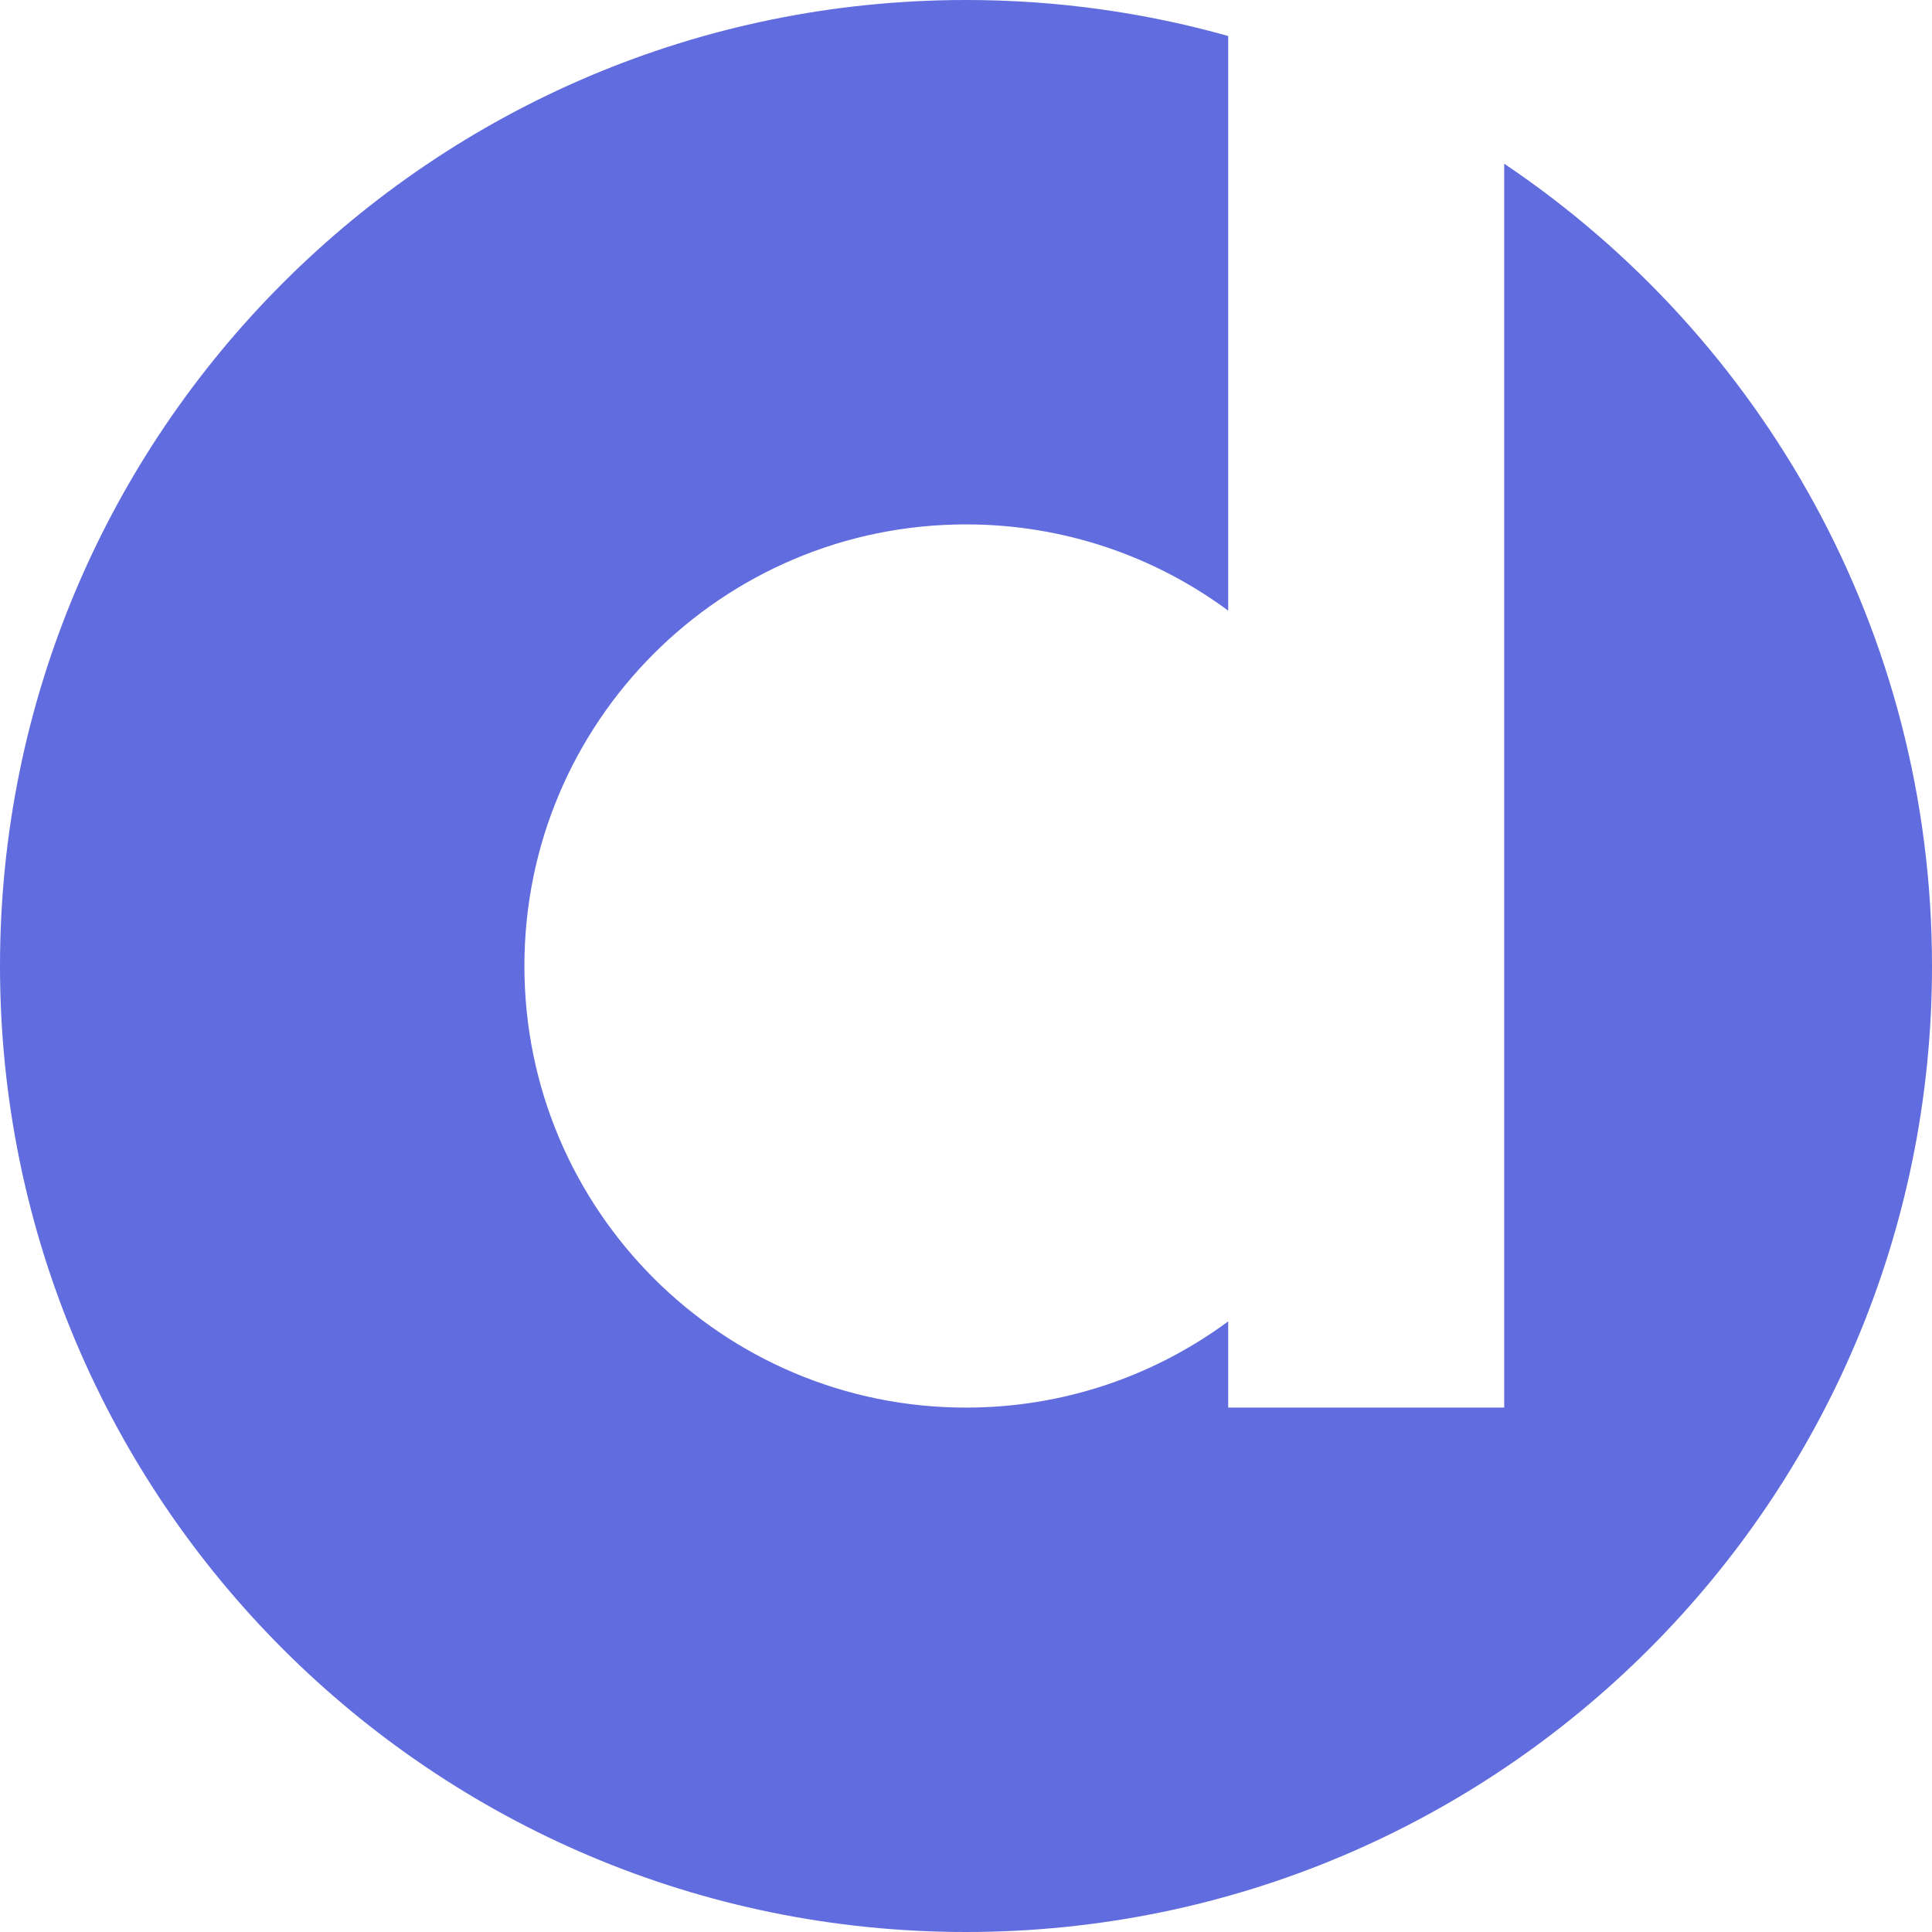
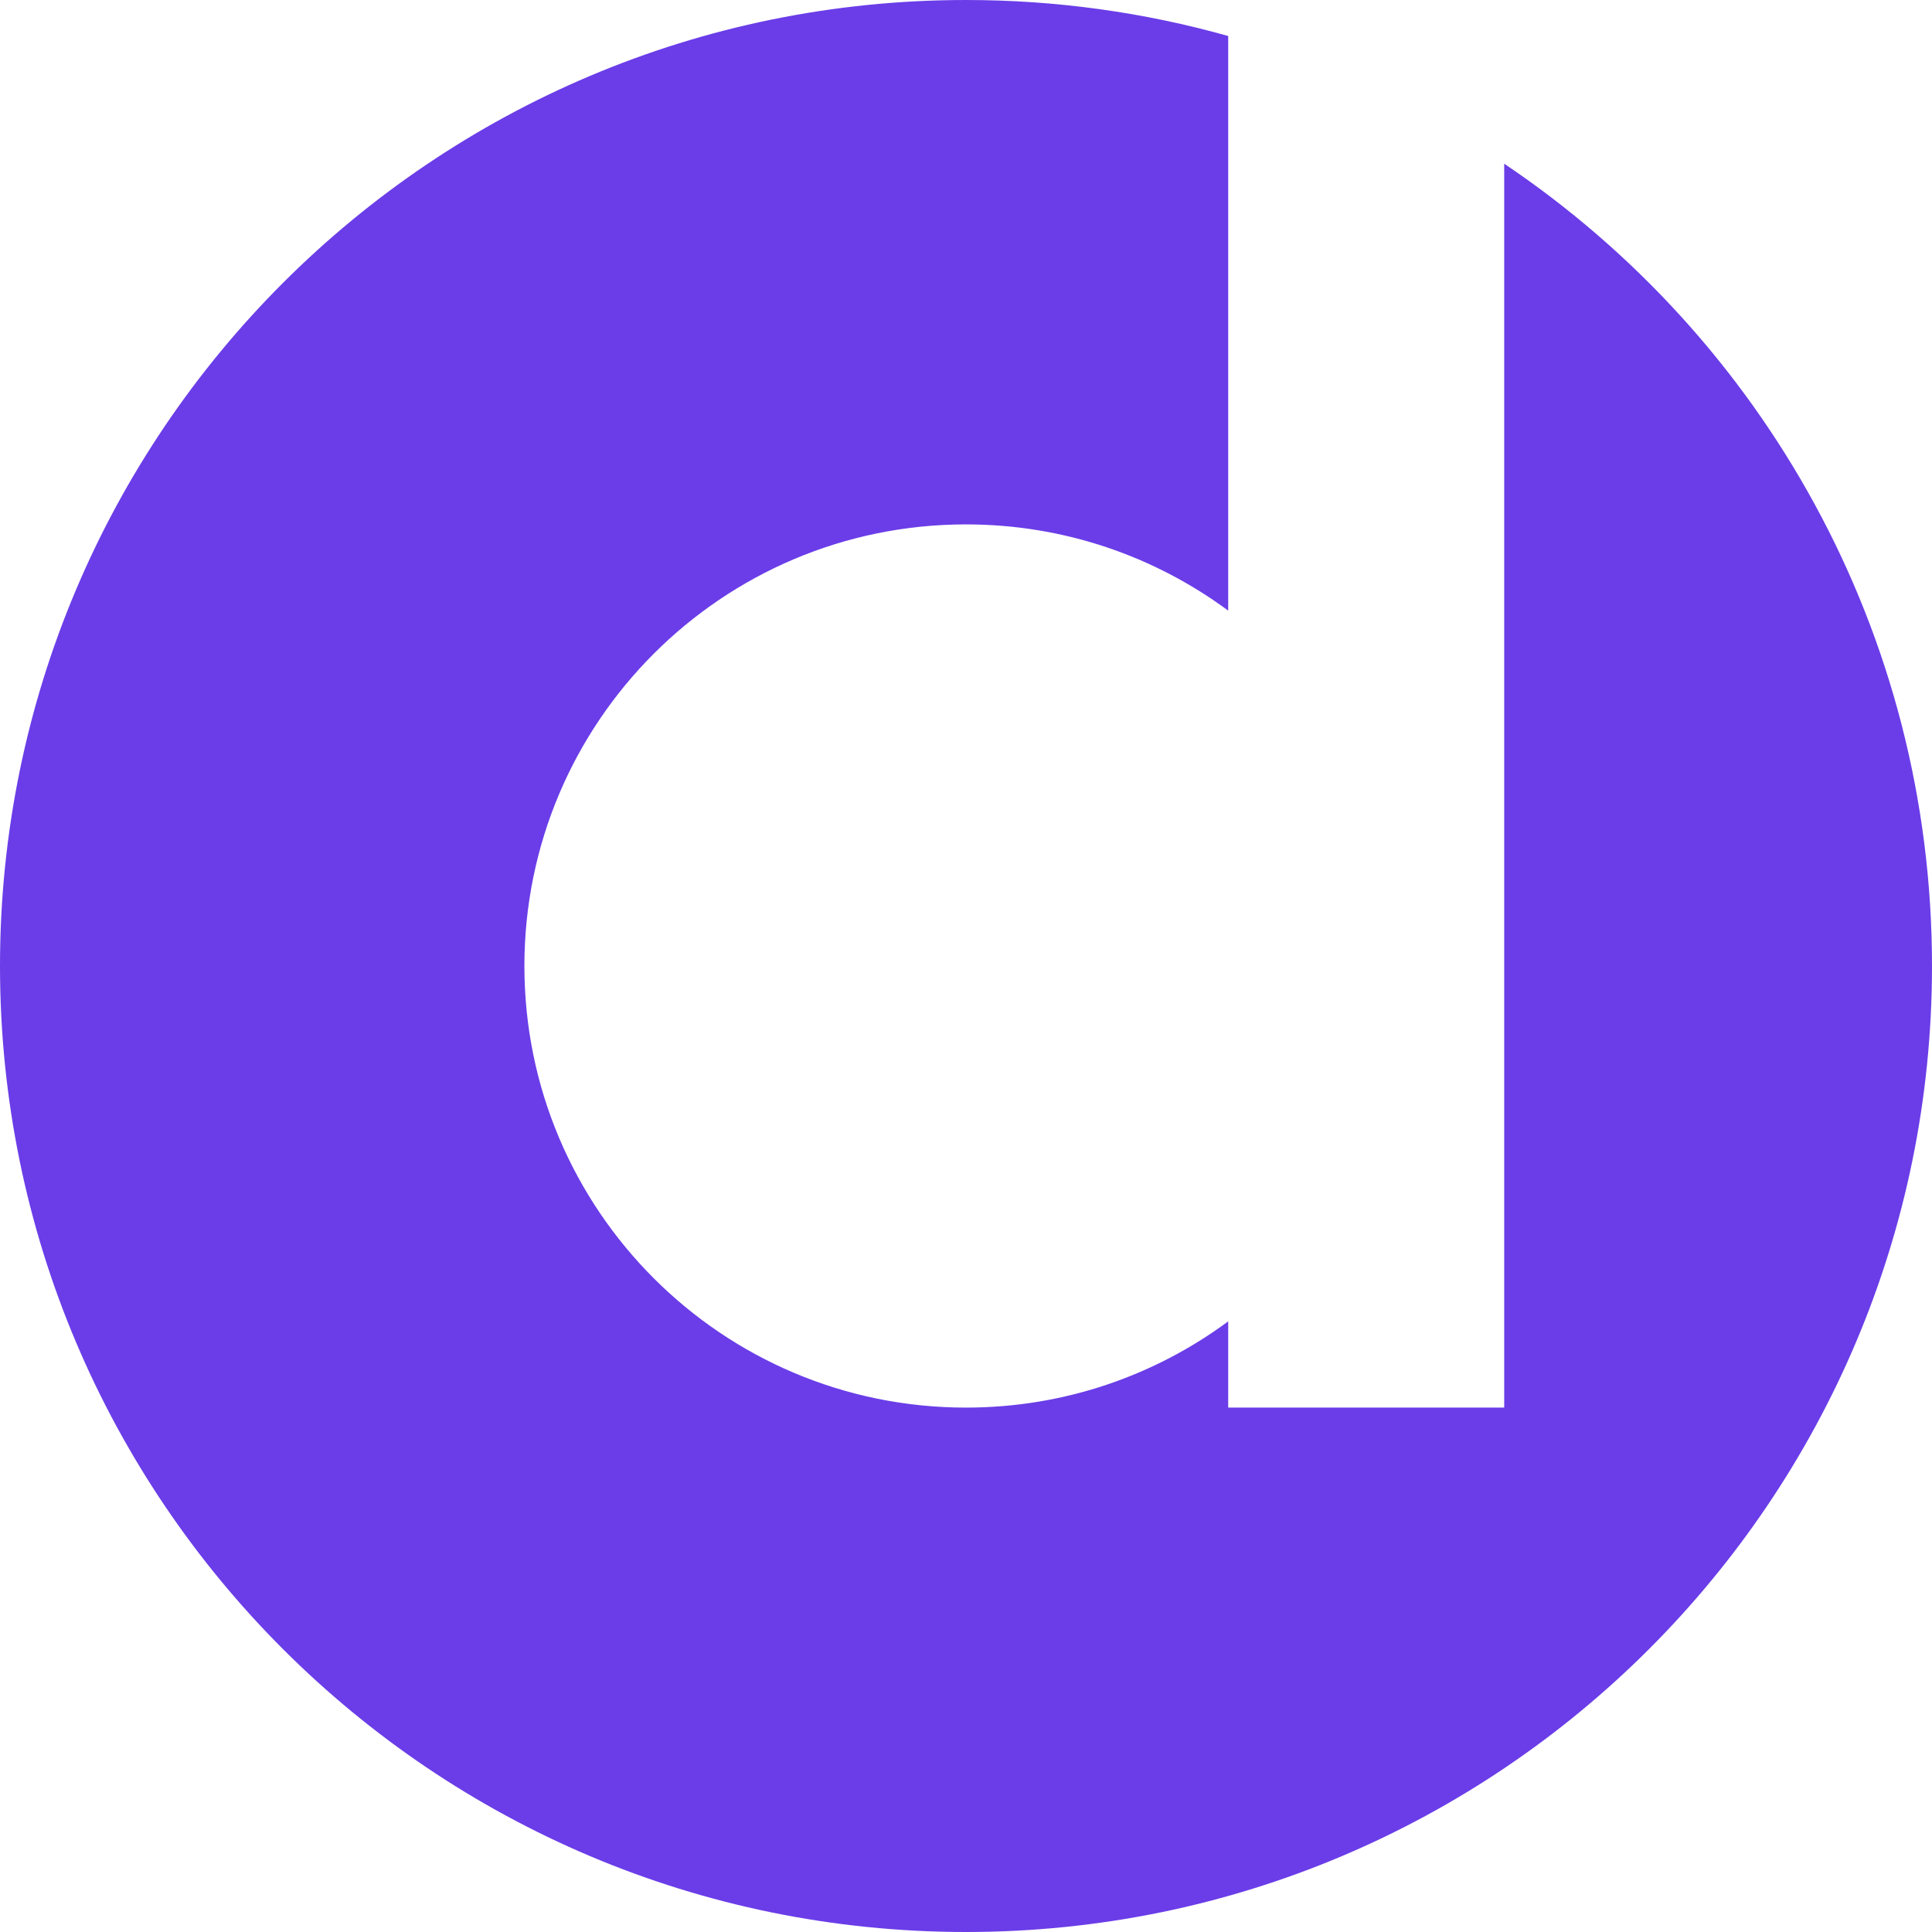
<svg xmlns="http://www.w3.org/2000/svg" viewBox="0 0 140 140" fill="none">
-   <path fill-rule="evenodd" clip-rule="evenodd" fill="#616cdf" d="M70 140C108.66 140 140 108.66 140 70C140 45.778 127.697 24.43 109 11.862V102H89V95.751C83.686 99.678 77.114 102 70 102C52.327 102 38 87.673 38 70C38 52.327 52.327 38 70 38C77.114 38 83.686 40.322 89 44.249V2.609C82.958 0.909 76.585 0 70 0C31.34 0 0 31.34 0 70C0 108.66 31.34 140 70 140Z" />
+   <path fill-rule="evenodd" clip-rule="evenodd" fill="#6A3DE8" d="M70 140C108.66 140 140 108.66 140 70C140 45.778 127.697 24.43 109 11.862V102H89V95.751C83.686 99.678 77.114 102 70 102C52.327 102 38 87.673 38 70C38 52.327 52.327 38 70 38C77.114 38 83.686 40.322 89 44.249V2.609C82.958 0.909 76.585 0 70 0C31.34 0 0 31.34 0 70C0 108.66 31.34 140 70 140Z" />
</svg>
